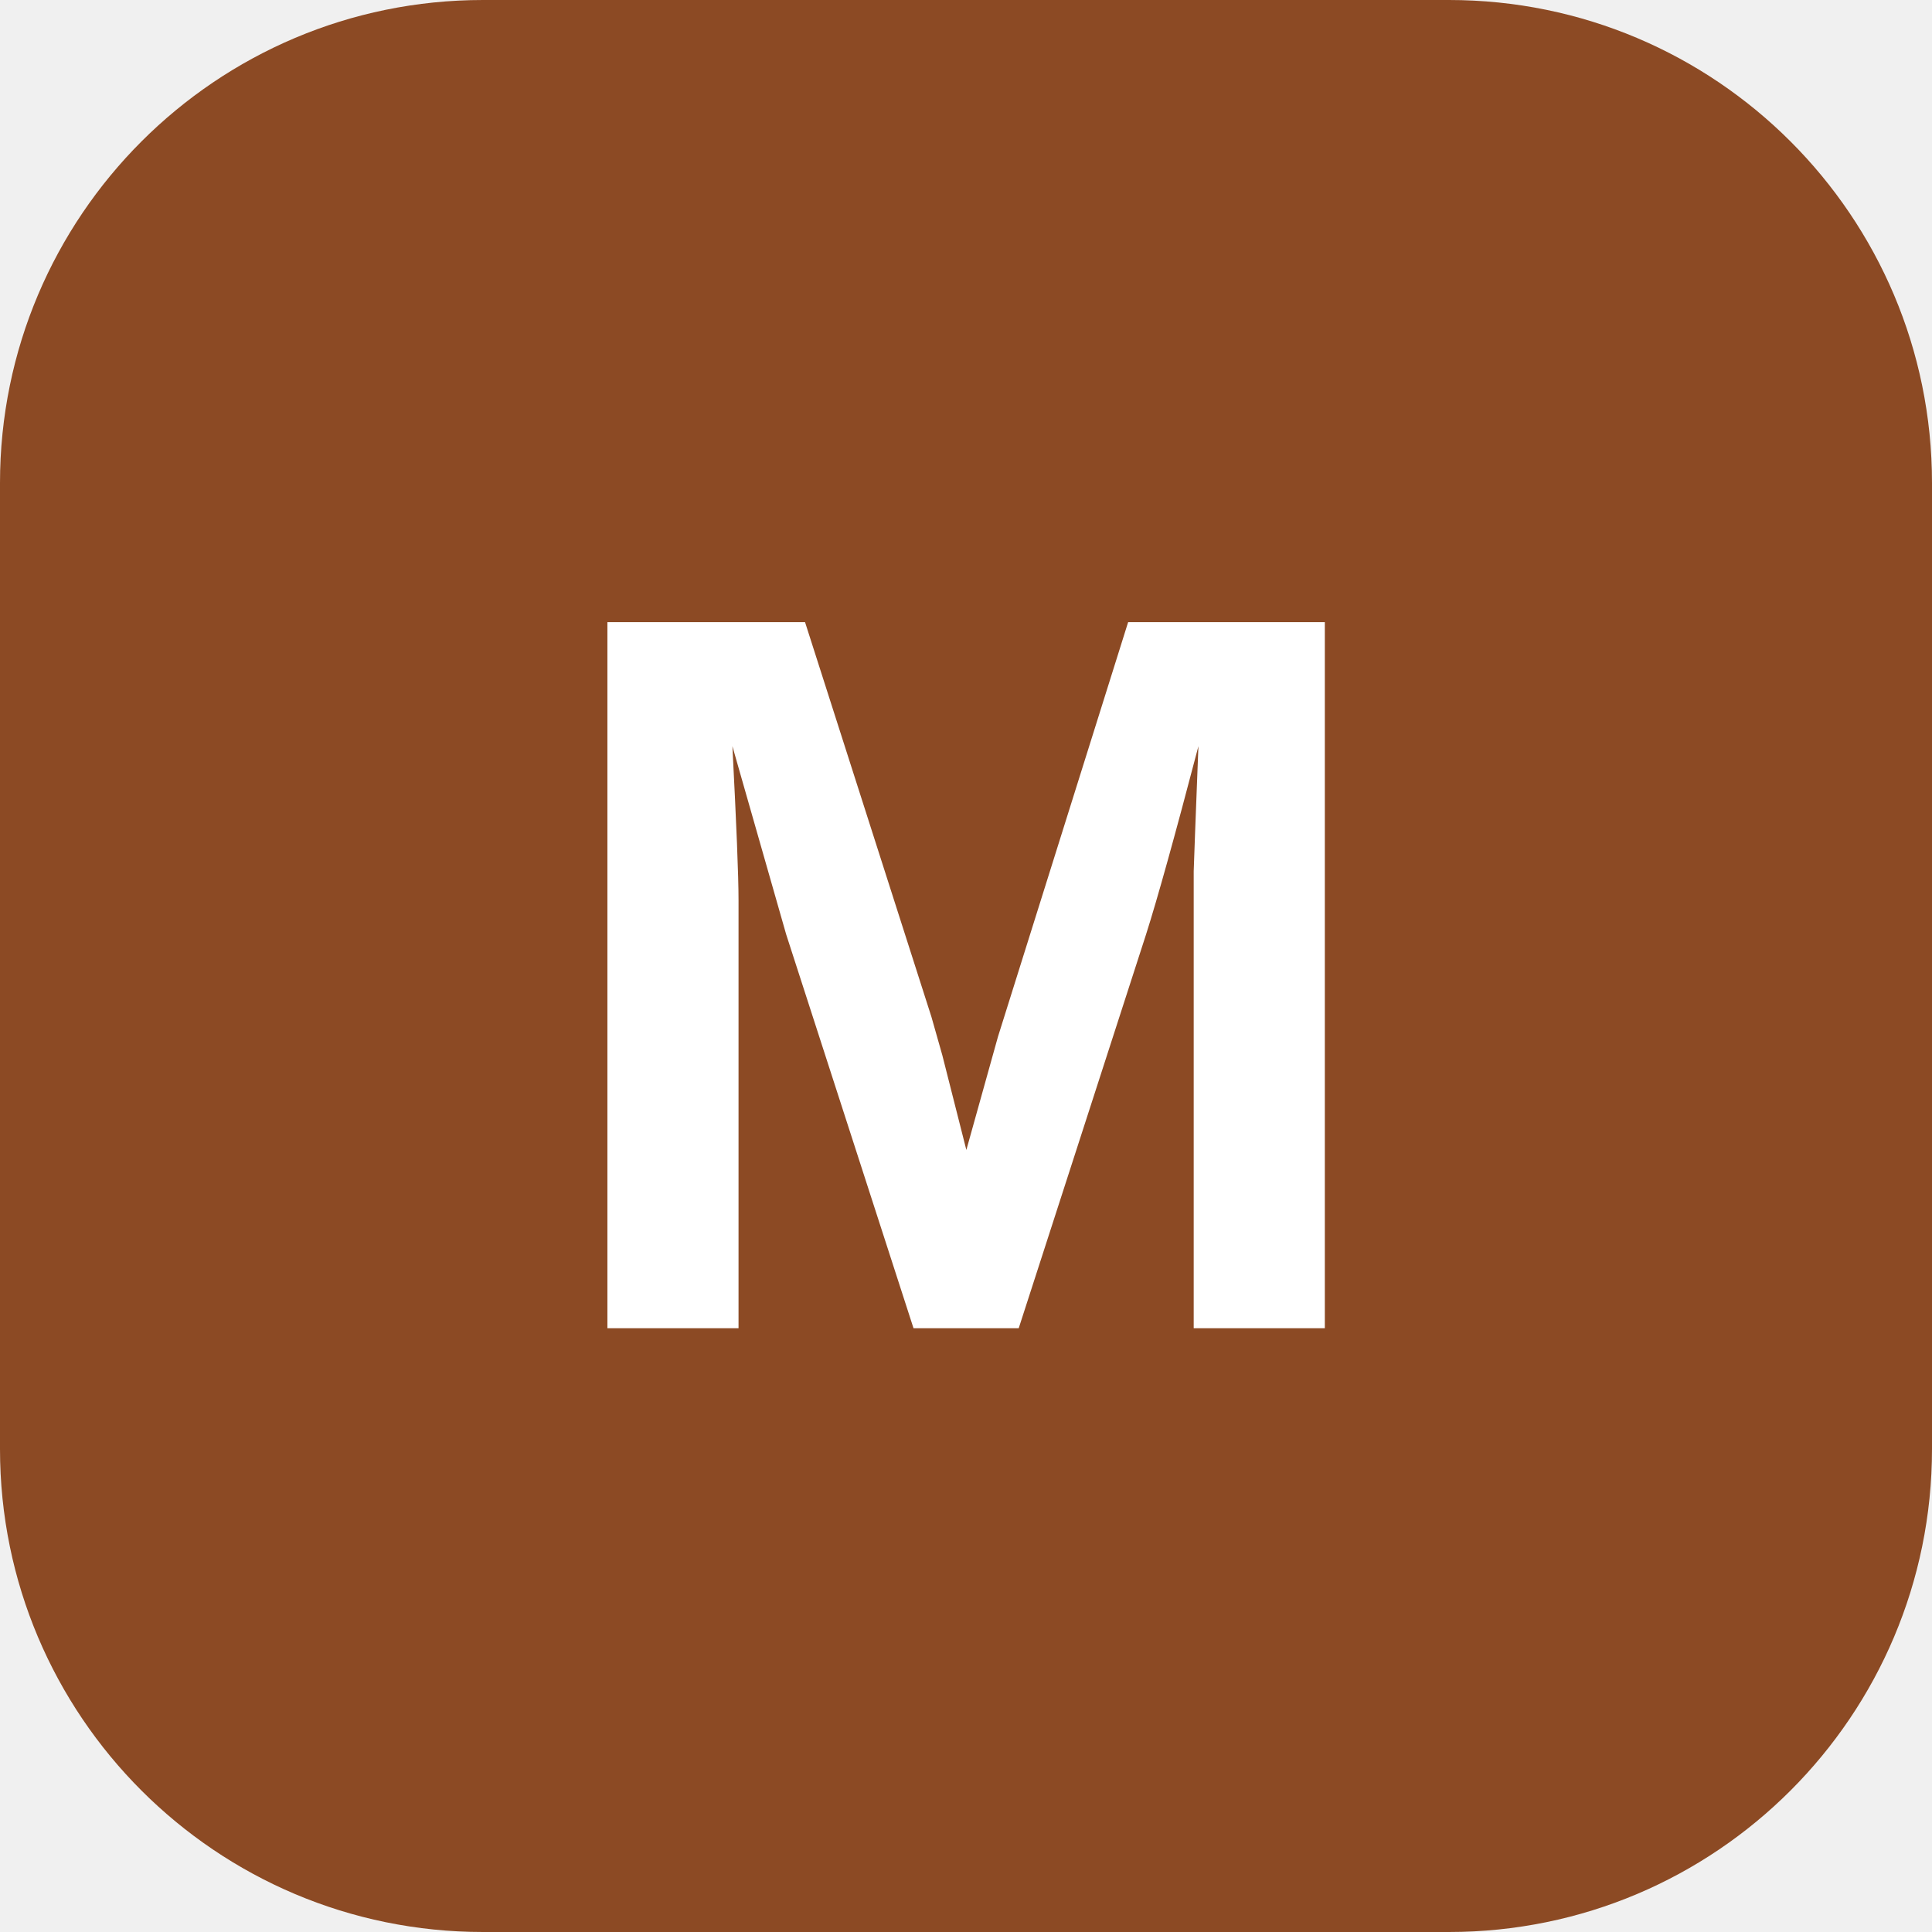
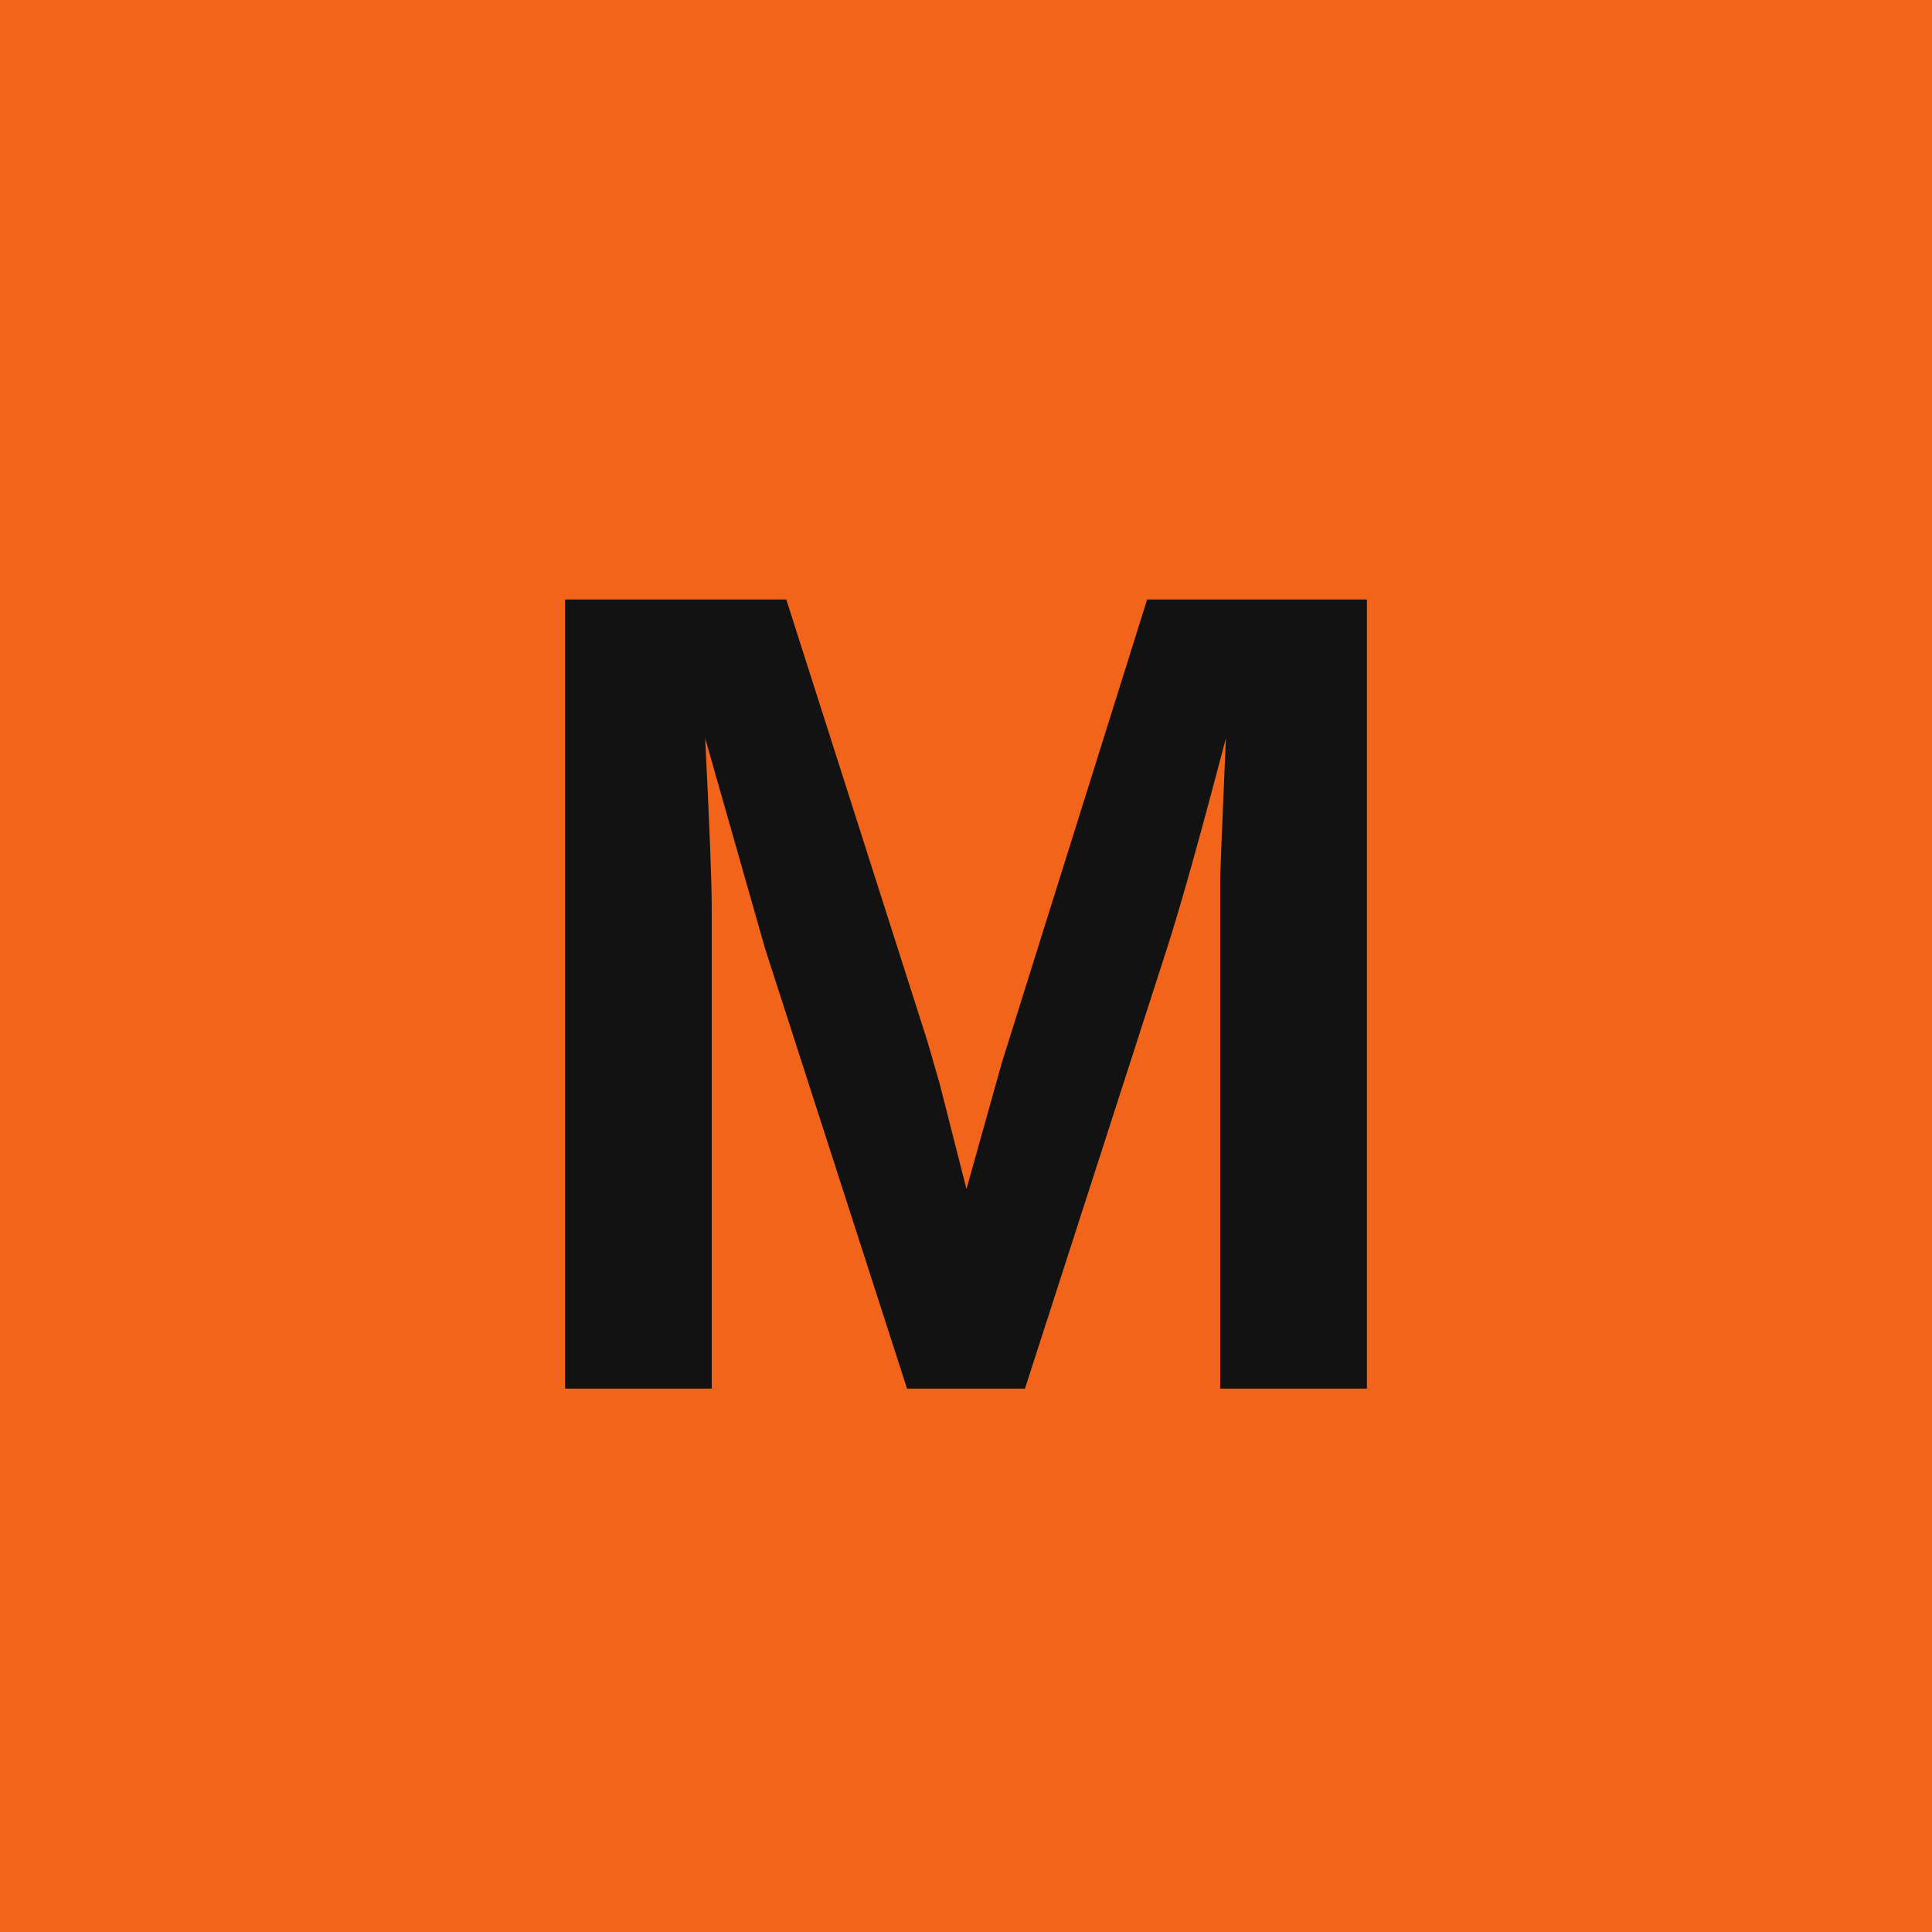
<svg xmlns="http://www.w3.org/2000/svg" viewBox="0 0 64 64">
-   <rect width="64" height="64" rx="16" fill="#8C4A24" />
-   <text x="32" y="44" font-family="Arial,Helvetica,sans-serif" font-size="34" font-weight="700" fill="#fff" text-anchor="middle">M</text>
+   <rect width="64" height="64" fill="#F26419" />
+   <text x="32" y="46" font-family="Arial Black,Arial,Helvetica,sans-serif" font-size="38" font-weight="900" fill="#121212" text-anchor="middle">M</text>
</svg>
